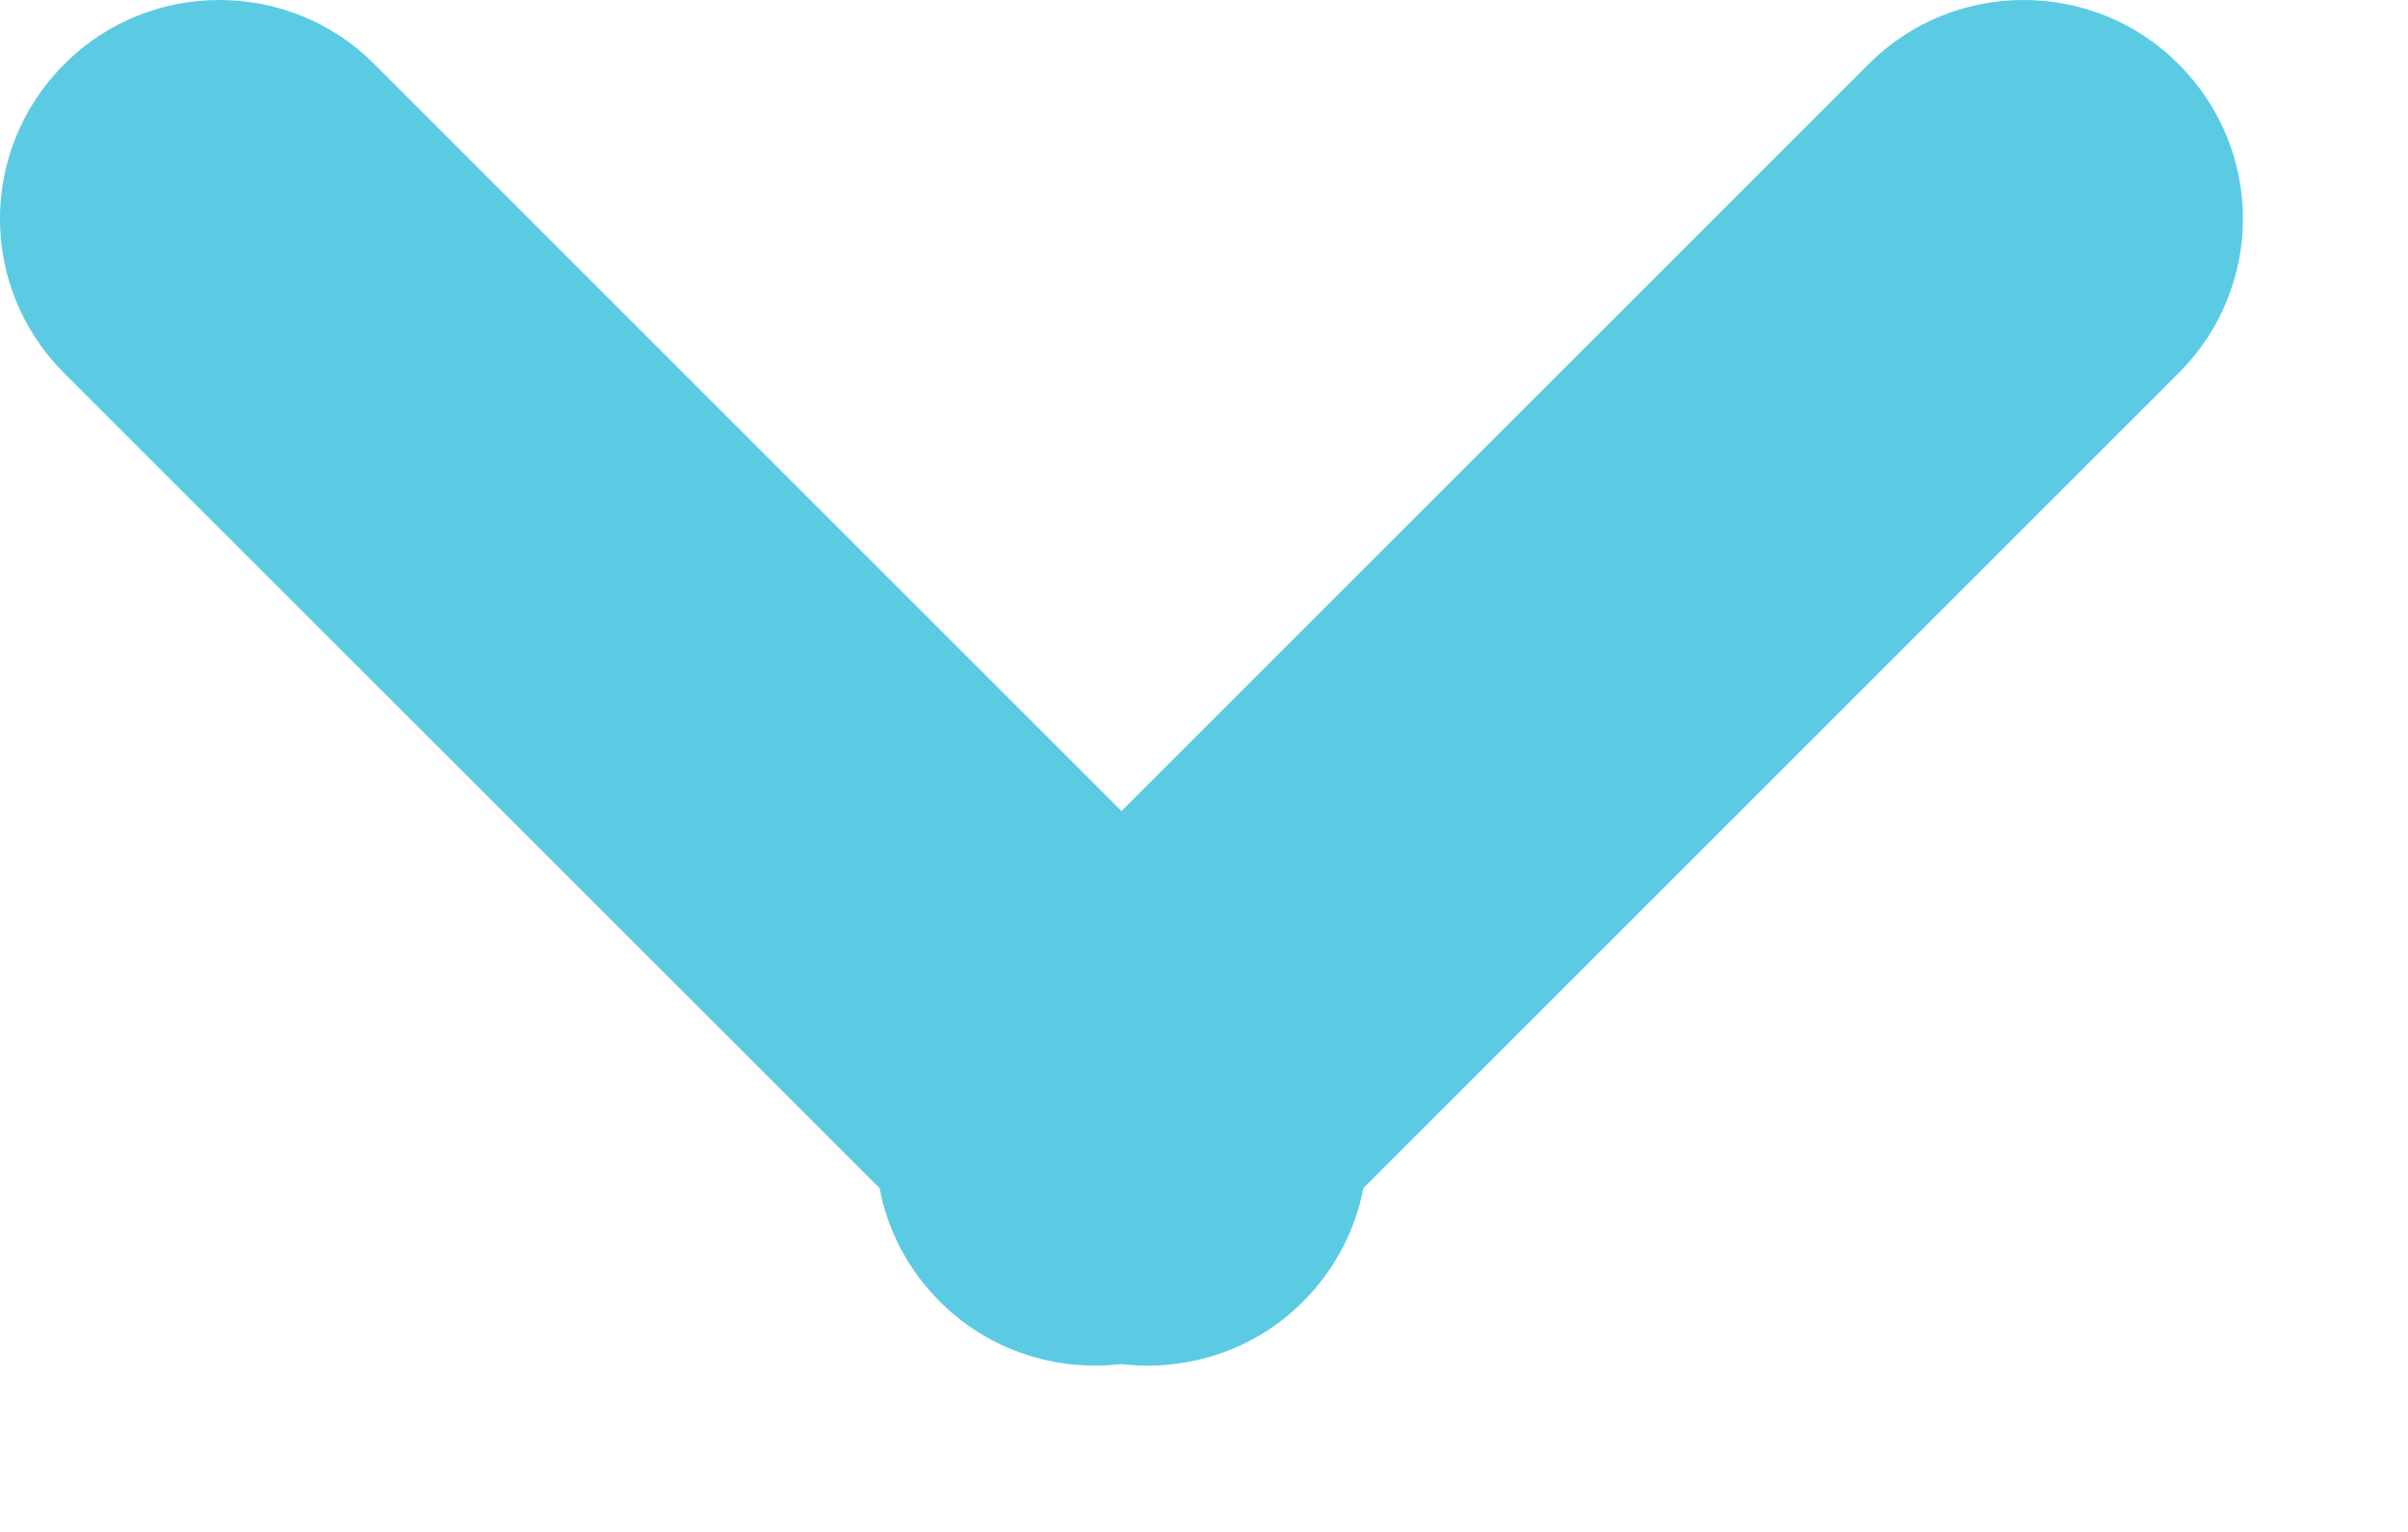
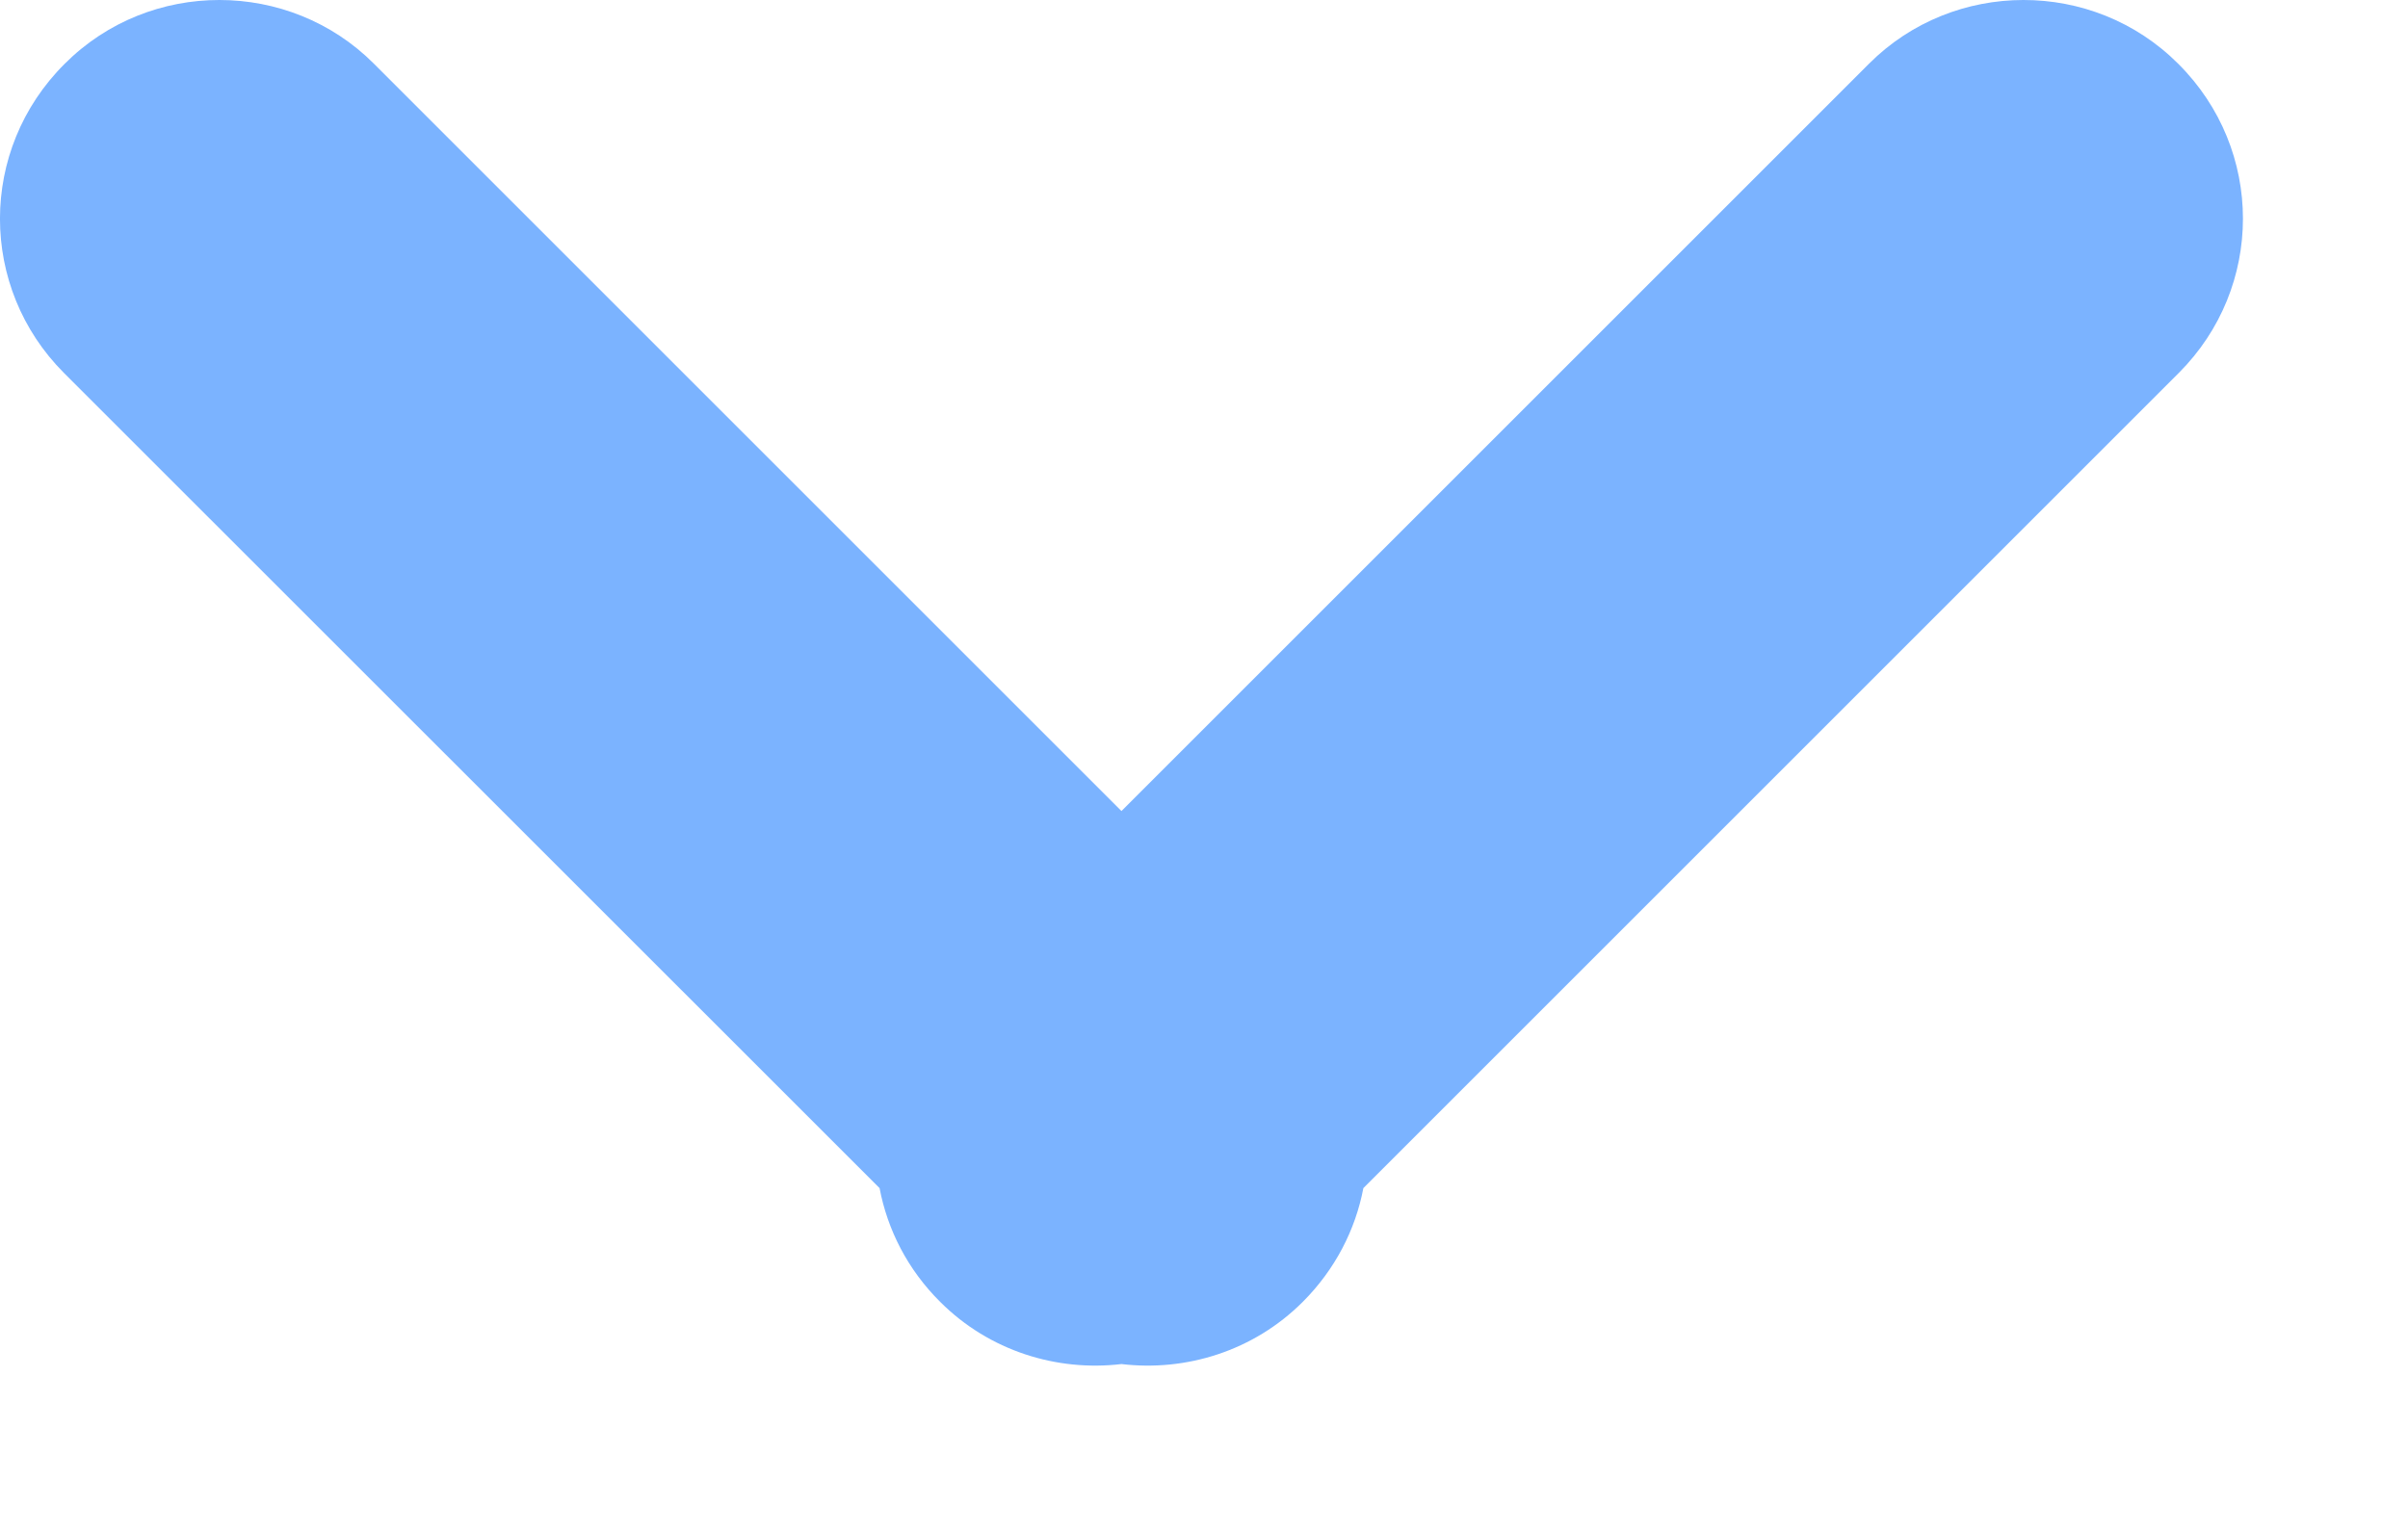
<svg xmlns="http://www.w3.org/2000/svg" width="11px" height="7px" viewBox="0 0 11 7" version="1.1">
  <defs />
  <g id="Symbols" stroke="none" stroke-width="1" fill="none" fill-rule="evenodd">
-     <g id="Desktop---Main-Menu" transform="translate(-874, -36)" fill="#5BCBE3">
+     <g id="Desktop---Main-Menu" transform="translate(-874, -36)" fill="#7bb3ff">
      <g id="Capitalize" transform="translate(276, 22)">
        <path d="M603.123,17.706 L599.707,14.29 C599.322,13.905 598.685,13.901 598.295,14.292 C597.901,14.685 597.903,15.314 598.292,15.704 L602.018,19.429 C602.054,19.619 602.146,19.801 602.295,19.949 C602.52,20.174 602.829,20.268 603.123,20.233 C603.417,20.268 603.726,20.174 603.951,19.949 C604.099,19.801 604.192,19.619 604.228,19.429 L607.953,15.704 C608.343,15.314 608.345,14.685 607.951,14.292 C607.561,13.901 606.924,13.905 606.539,14.29 L603.123,17.706 Z" id="Combined-Shape-Copy-2" />
      </g>
    </g>
  </g>
</svg>
